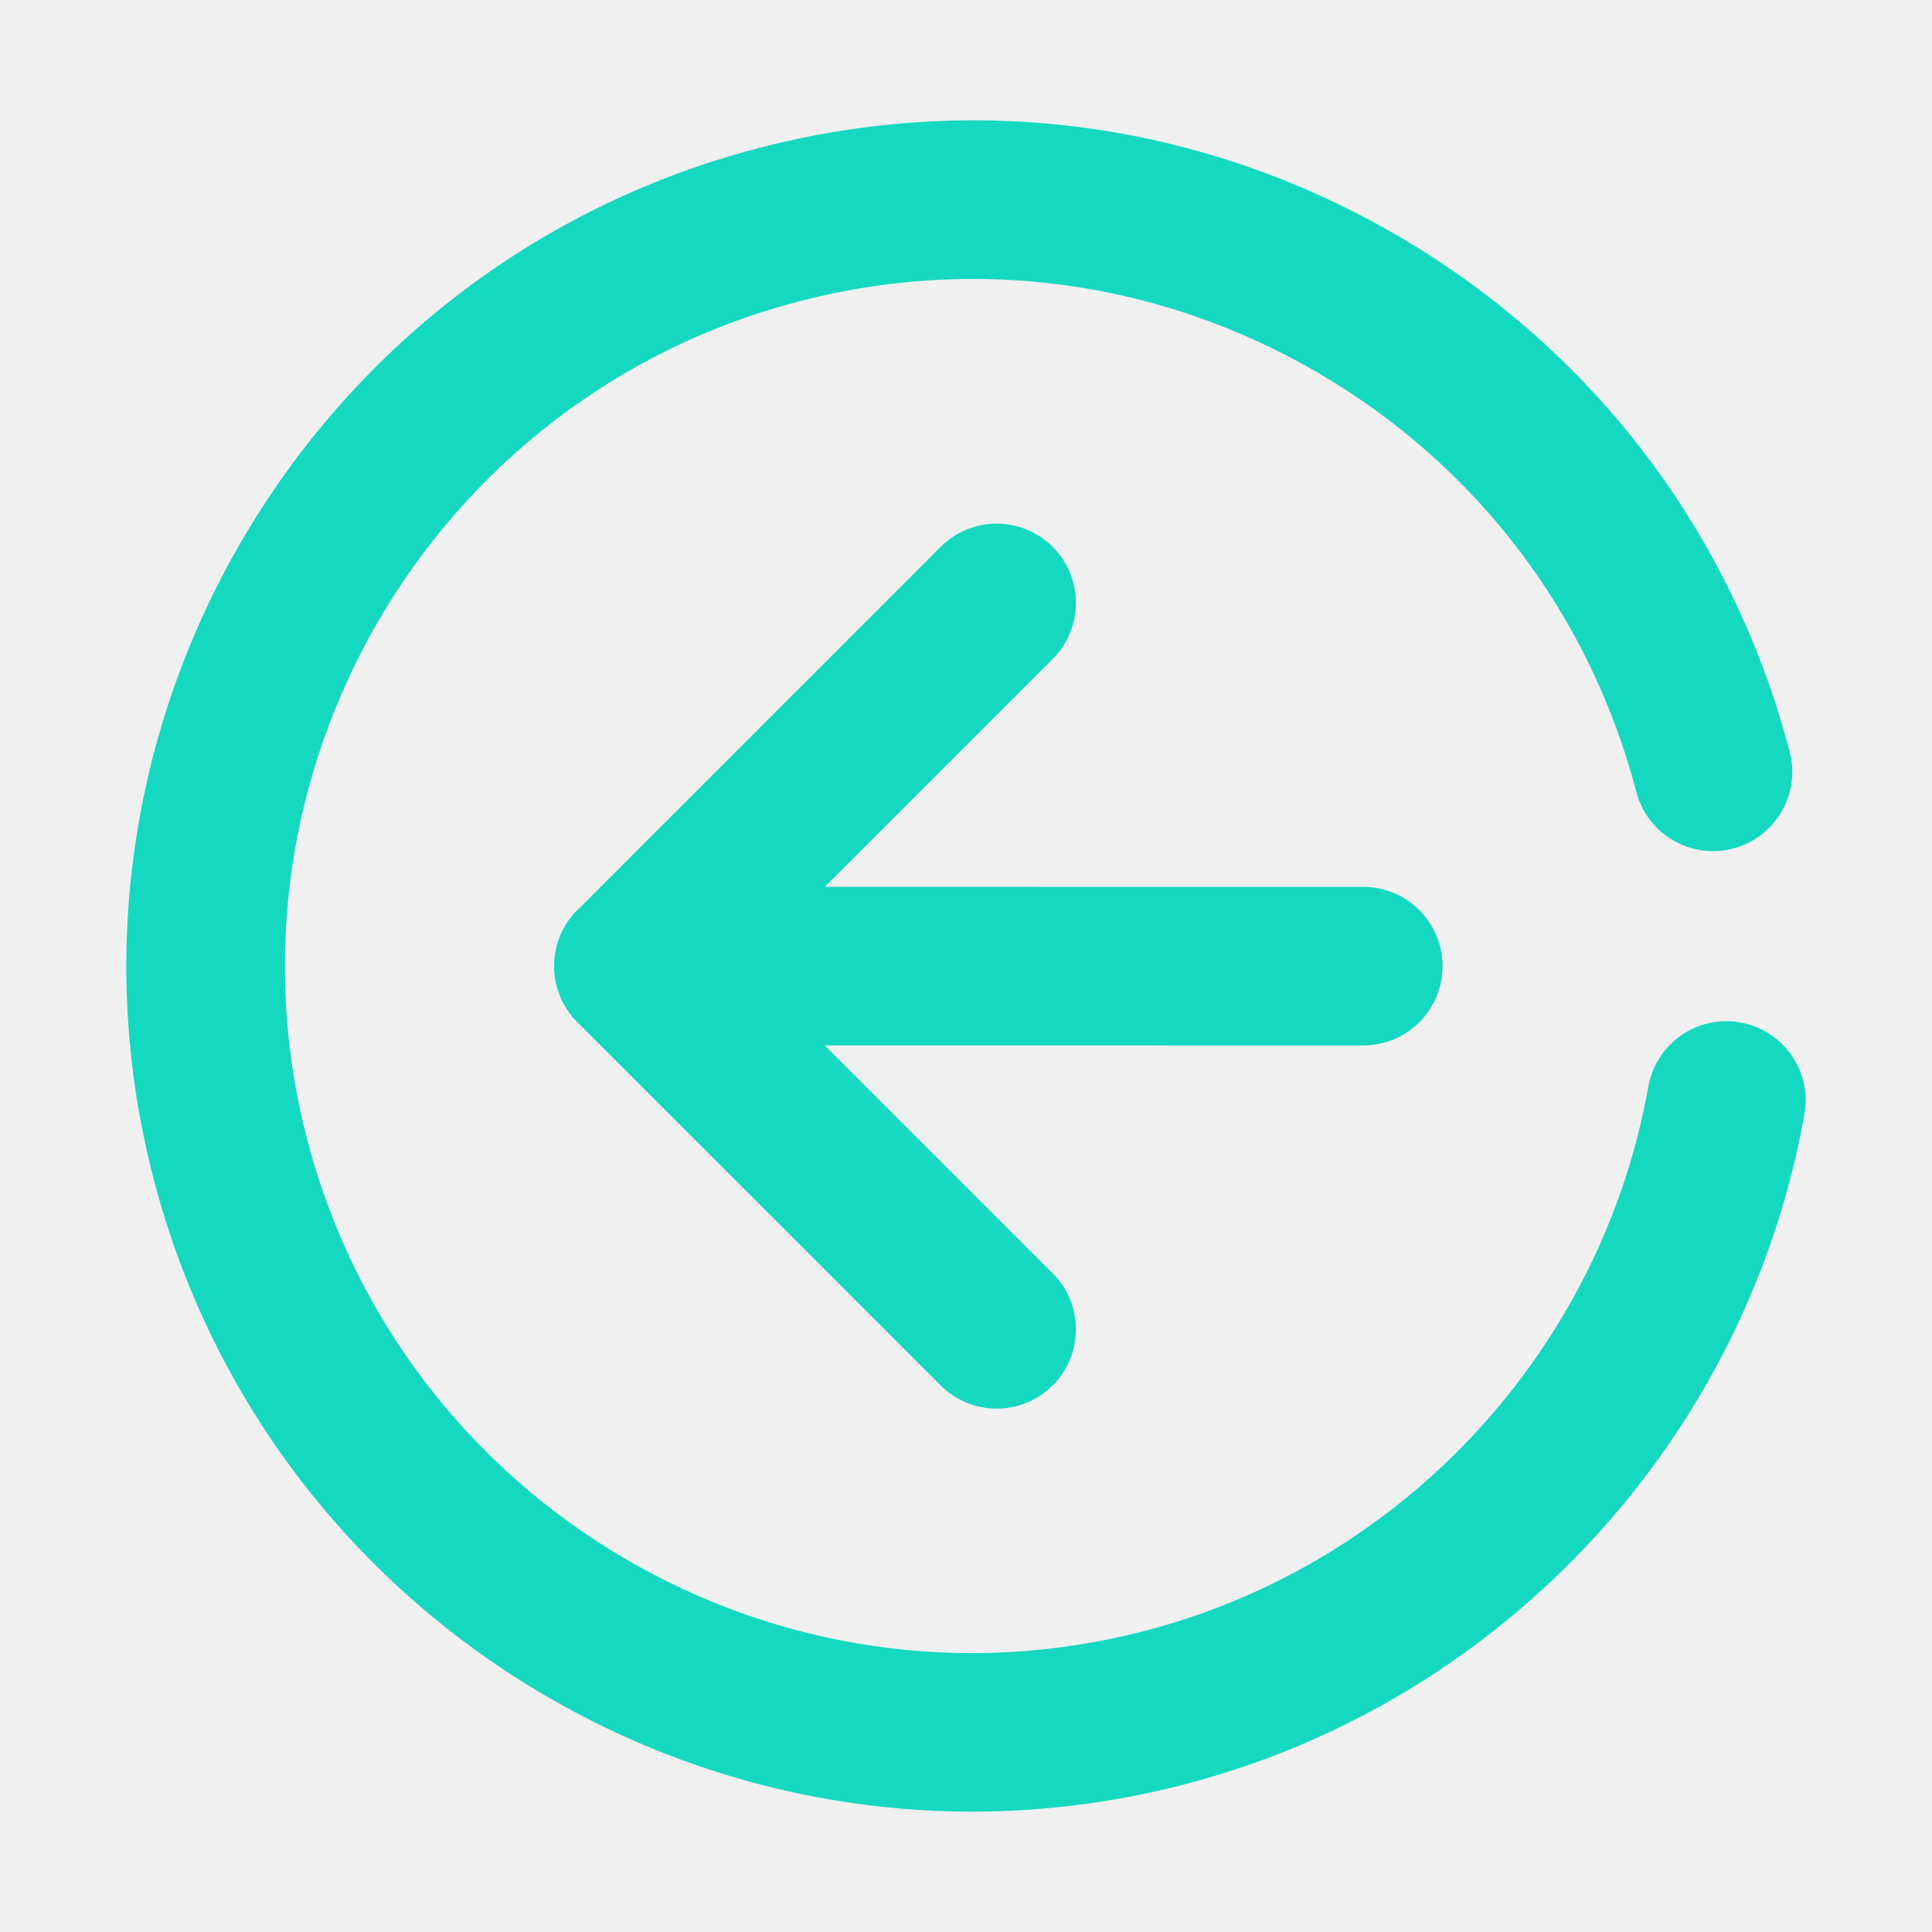
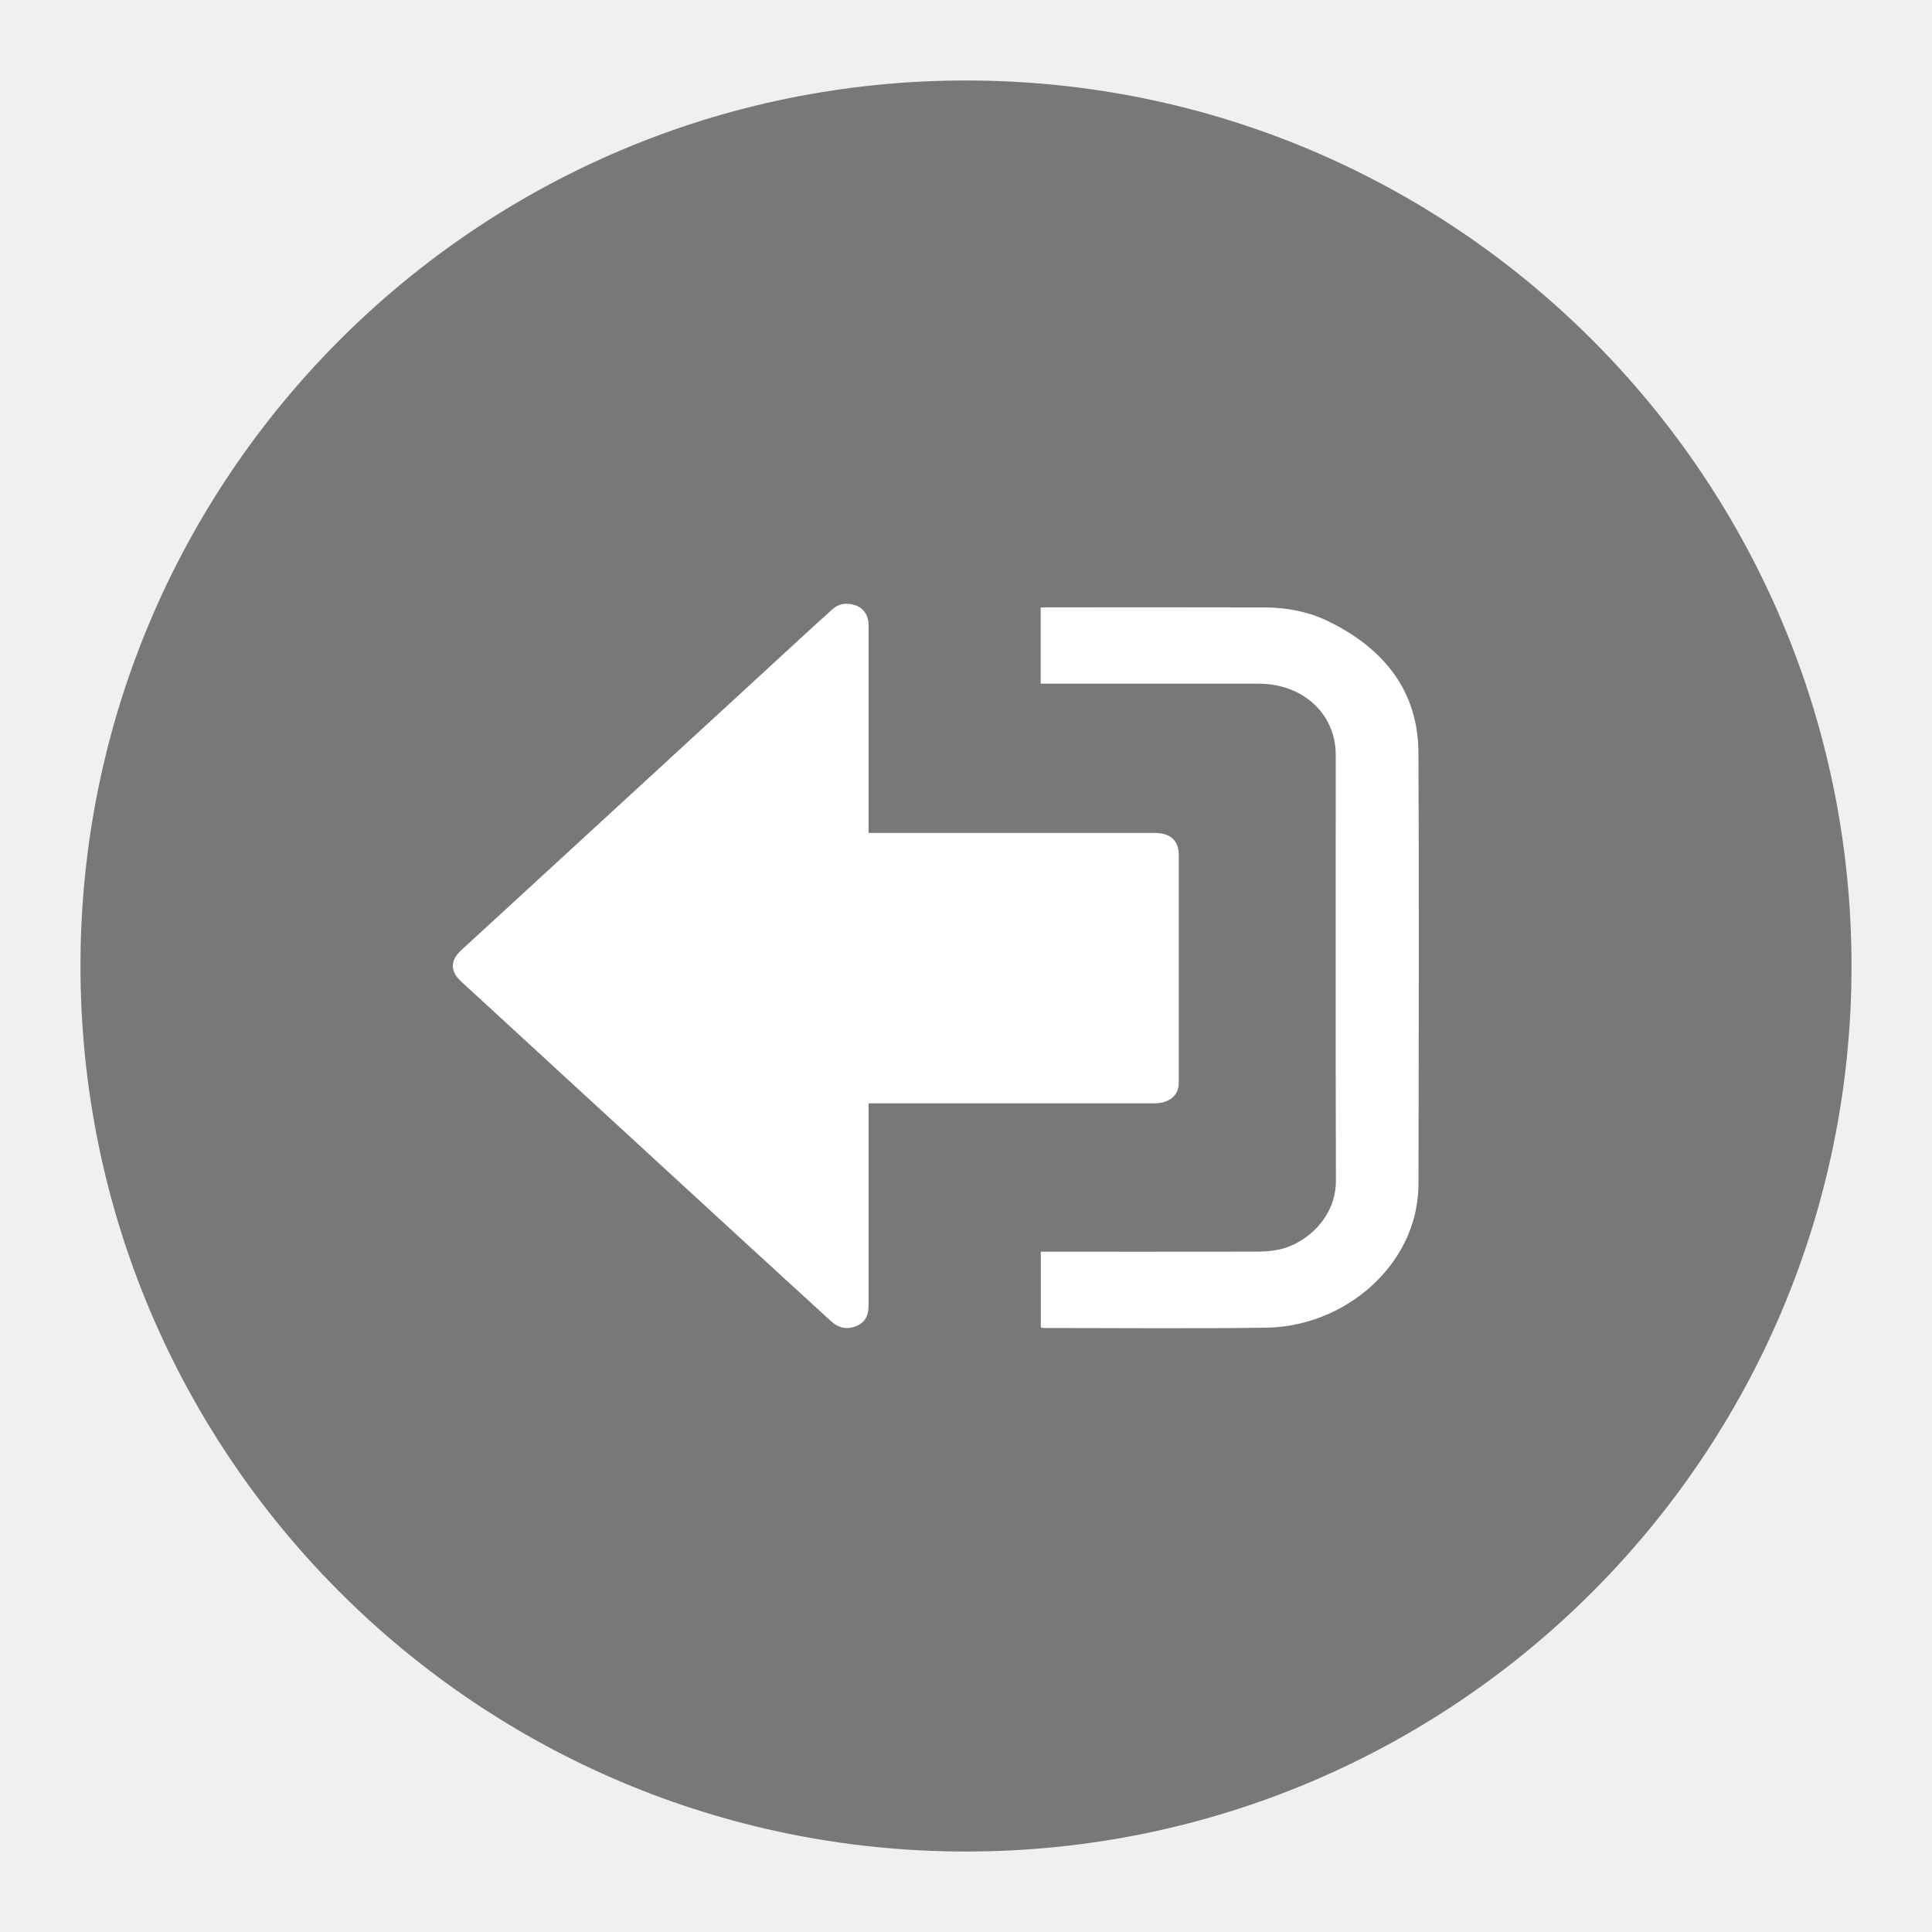
- <svg xmlns="http://www.w3.org/2000/svg" t="1711198521076" class="icon" viewBox="0 0 1024 1024" version="1.1" p-id="13554" width="200" height="200">
-   <path d="M922.414 541.927c-22.817-4.136-44.669 11.132-48.744 33.961C848.775 715.222 744.264 828.403 607.405 864.238c-194.137 50.939-393.551-65.633-444.484-259.81-50.891-194.218 65.701-393.634 259.899-444.532 94.063-24.656 192.099-11.213 276.056 37.88 83.957 49.08 143.771 127.915 168.428 221.979 5.874 22.434 28.806 35.856 51.288 29.982 22.441-5.88 35.869-28.841 29.982-51.288-30.345-115.772-103.964-212.797-207.285-273.213-103.334-60.403-224.01-76.983-339.774-46.612C162.504 141.264 19.012 386.695 81.651 625.733 134.374 826.783 316.408 960.216 515.147 960.216c37.503 0 75.616-4.752 113.55-14.701 168.421-44.101 297.047-183.388 327.679-354.845C960.458 567.827 945.251 546.009 922.414 541.927z" fill="#15d8c1" p-id="13555" />
-   <path d="M764.585 512.088c0-23.199-18.803-42.01-42.01-42.01l-285.426-0.012 120.806-120.806c16.41-16.404 16.41-43.001 0-59.404-16.396-16.41-43.008-16.41-59.404 0L306.46 481.949c-0.153 0.148-0.335 0.246-0.485 0.397-10.262 10.262-14.1 24.515-11.52 37.767 1.535 7.953 5.381 15.547 11.541 21.705 0.081 0.082 0.18 0.133 0.262 0.215l192.295 192.267c8.205 8.198 18.954 12.301 29.702 12.301 10.749 0 21.504-4.102 29.709-12.307 16.404-16.404 16.404-43.008-0.007-59.411L437.143 554.086l285.433 0.012C745.775 554.098 764.585 535.287 764.585 512.088z" fill="#15d8c1" p-id="13556" />
+ <svg xmlns="http://www.w3.org/2000/svg" width="32" height="32" viewBox="0 0 32 32" fill="none">
+   <circle opacity="0.5" cx="16" cy="16" r="14.667" fill="black" />
+   <path d="M14.386 18.275C14.443 18.275 14.487 18.275 14.532 18.275C16.057 18.275 17.582 18.275 19.108 18.275C19.334 18.275 19.481 18.18 19.517 18.009C19.524 17.975 19.524 17.939 19.524 17.904C19.524 16.655 19.524 15.407 19.524 14.159C19.524 13.922 19.385 13.796 19.124 13.796C17.591 13.796 16.059 13.796 14.527 13.796C14.486 13.796 14.444 13.796 14.386 13.796C14.386 13.755 14.386 13.719 14.386 13.682C14.386 12.571 14.386 11.46 14.386 10.349C14.386 10.196 14.306 10.074 14.172 10.027C14.018 9.973 13.881 9.998 13.765 10.111C13.698 10.176 13.626 10.236 13.557 10.299C12.694 11.093 11.83 11.887 10.967 12.681C9.858 13.7 8.748 14.719 7.639 15.739C7.455 15.908 7.454 16.087 7.636 16.255C9.223 17.714 10.81 19.174 12.398 20.632C12.85 21.047 13.304 21.46 13.755 21.875C13.871 21.982 14 22.029 14.159 21.973C14.313 21.919 14.386 21.808 14.386 21.632C14.386 20.556 14.386 19.48 14.386 18.404C14.386 18.366 14.386 18.328 14.386 18.275ZM17.237 10.063C17.237 10.485 17.237 10.899 17.237 11.324C17.282 11.324 17.322 11.324 17.363 11.324C18.524 11.324 19.685 11.324 20.847 11.324C21.582 11.324 22.124 11.824 22.124 12.504C22.124 14.854 22.12 17.203 22.127 19.553C22.13 20.175 21.616 20.623 21.141 20.705C21.036 20.723 20.928 20.731 20.821 20.731C19.67 20.733 18.519 20.732 17.369 20.732C17.328 20.732 17.287 20.732 17.239 20.732C17.239 21.153 17.239 21.567 17.239 21.986C17.255 21.989 17.274 21.996 17.294 21.996C18.517 21.996 19.741 22.008 20.965 21.991C22.16 21.975 23.219 21.14 23.447 20.058C23.479 19.905 23.495 19.748 23.495 19.592C23.498 17.217 23.505 14.841 23.494 12.466C23.489 11.474 22.954 10.762 22.019 10.299C21.689 10.135 21.325 10.062 20.95 10.061C19.736 10.058 18.523 10.059 17.31 10.06C17.289 10.06 17.269 10.061 17.237 10.063Z" fill="white" />
</svg>
